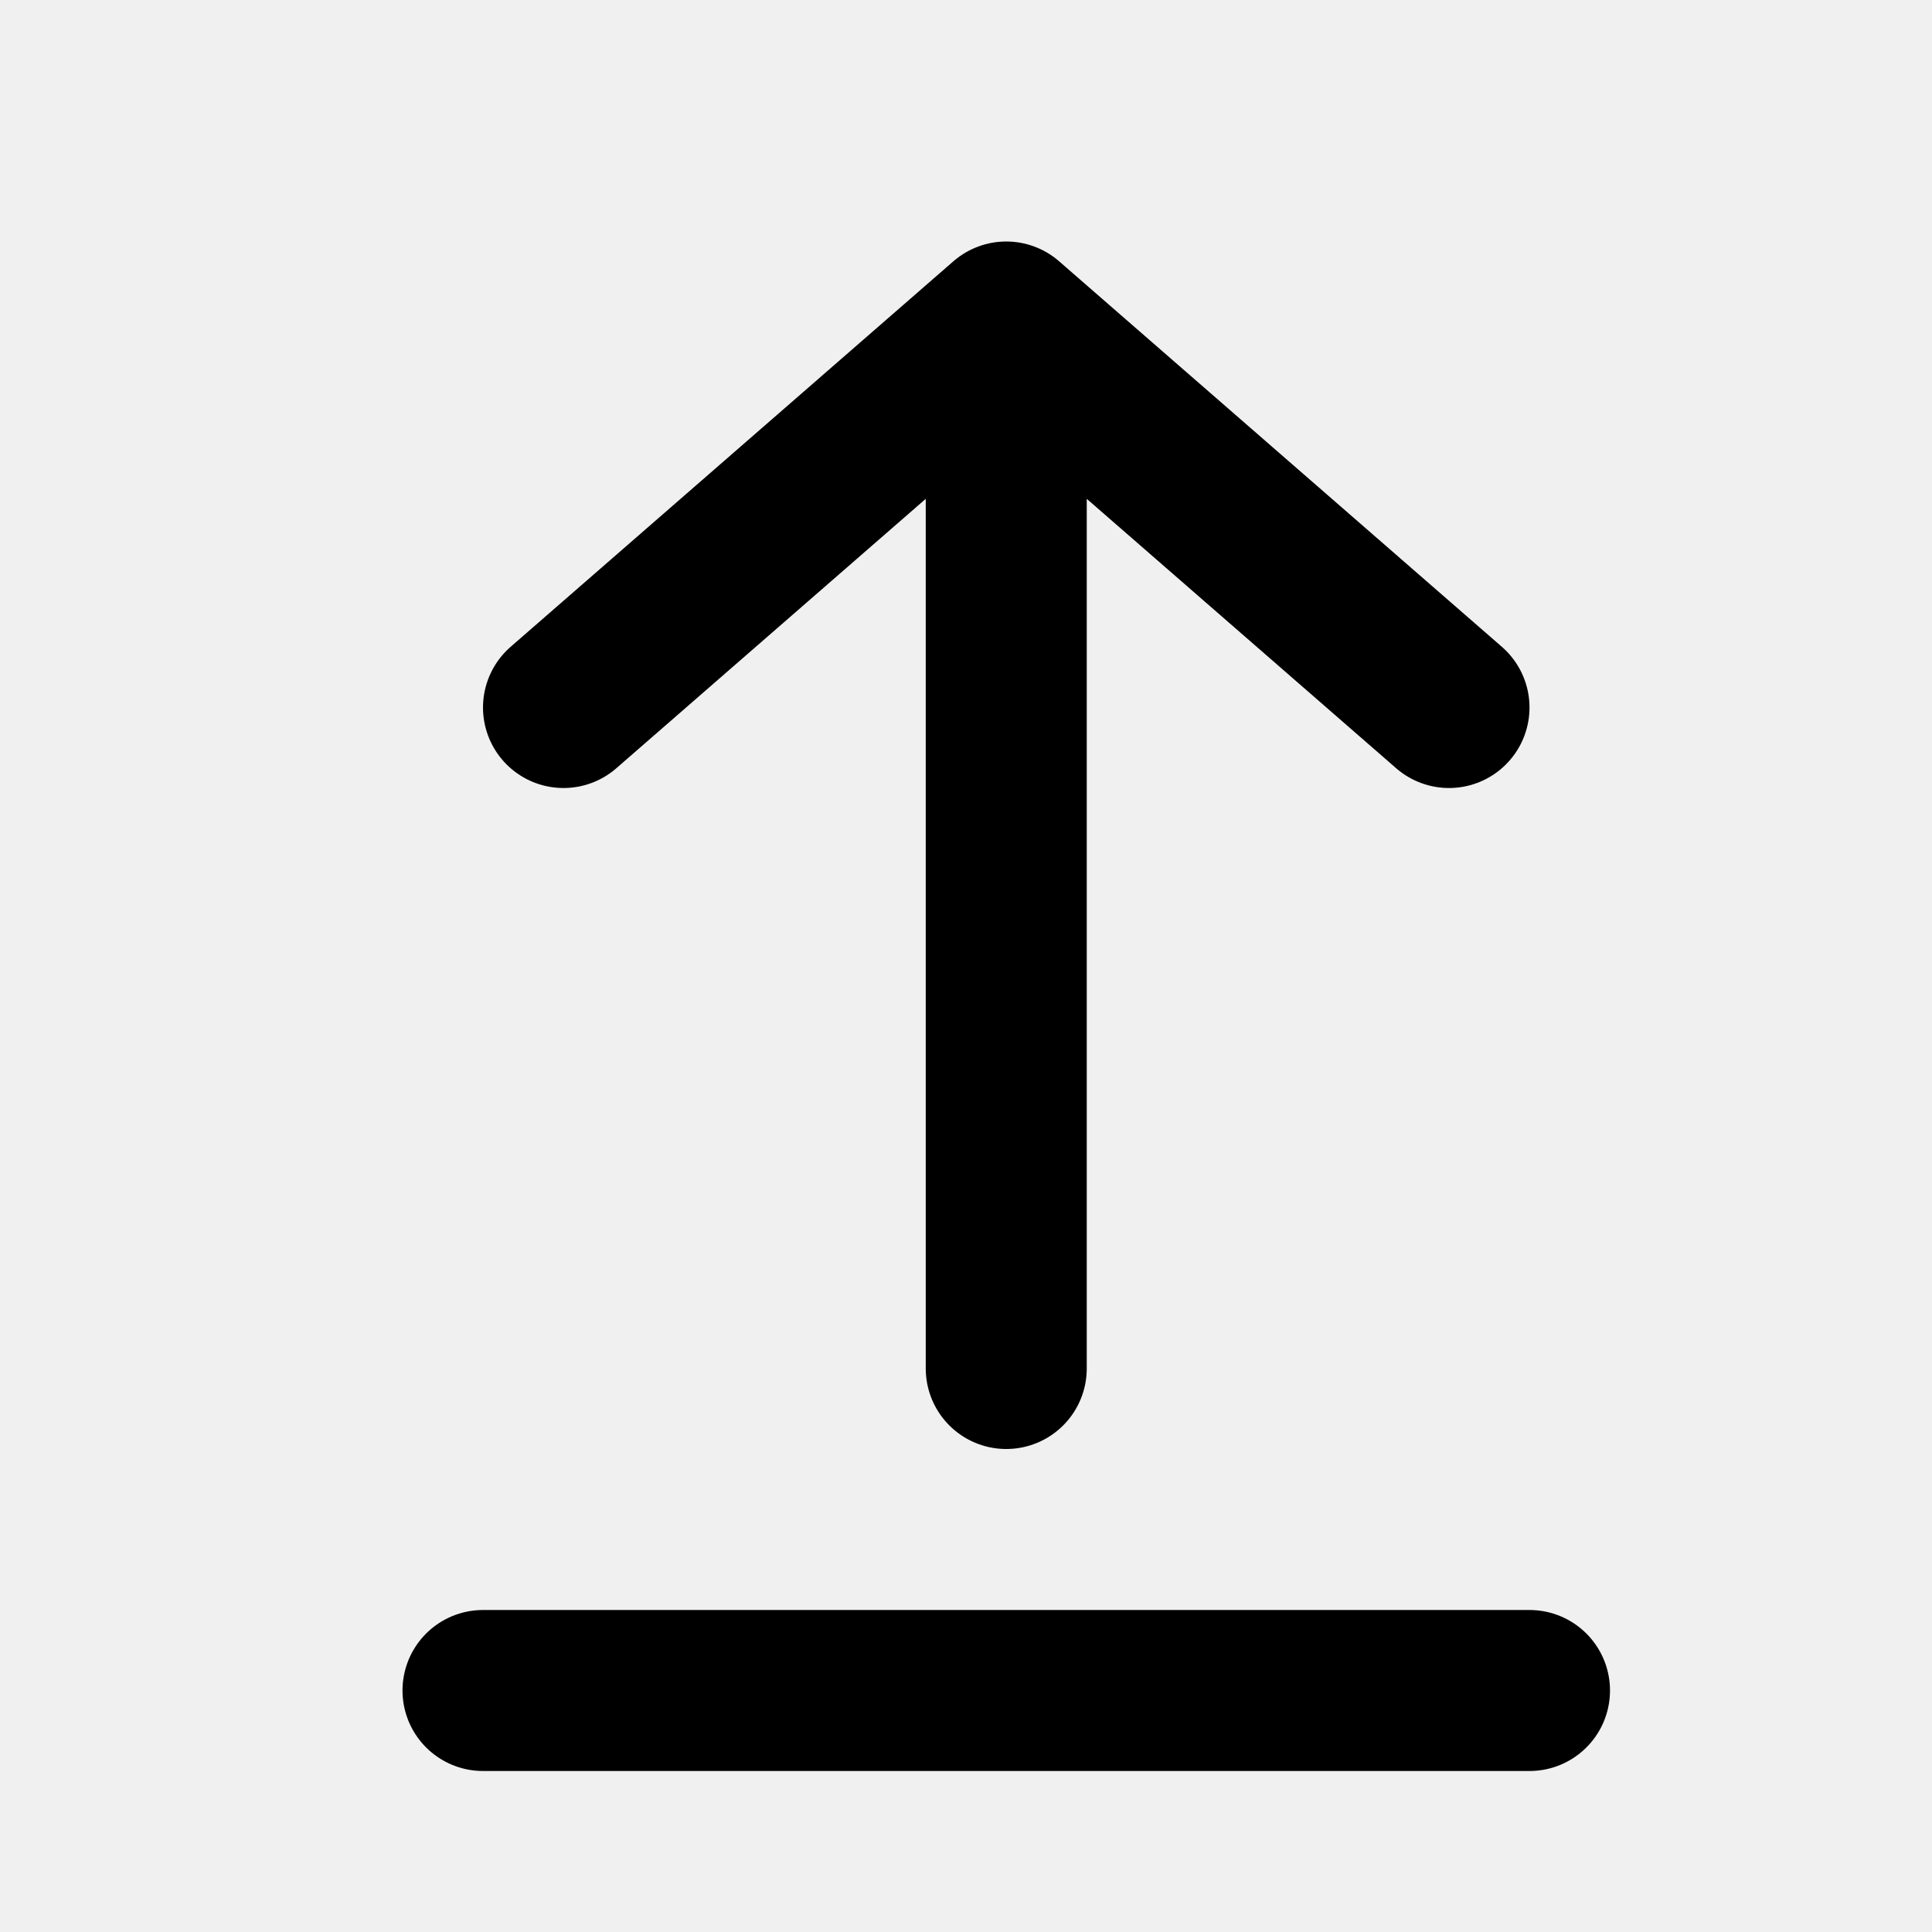
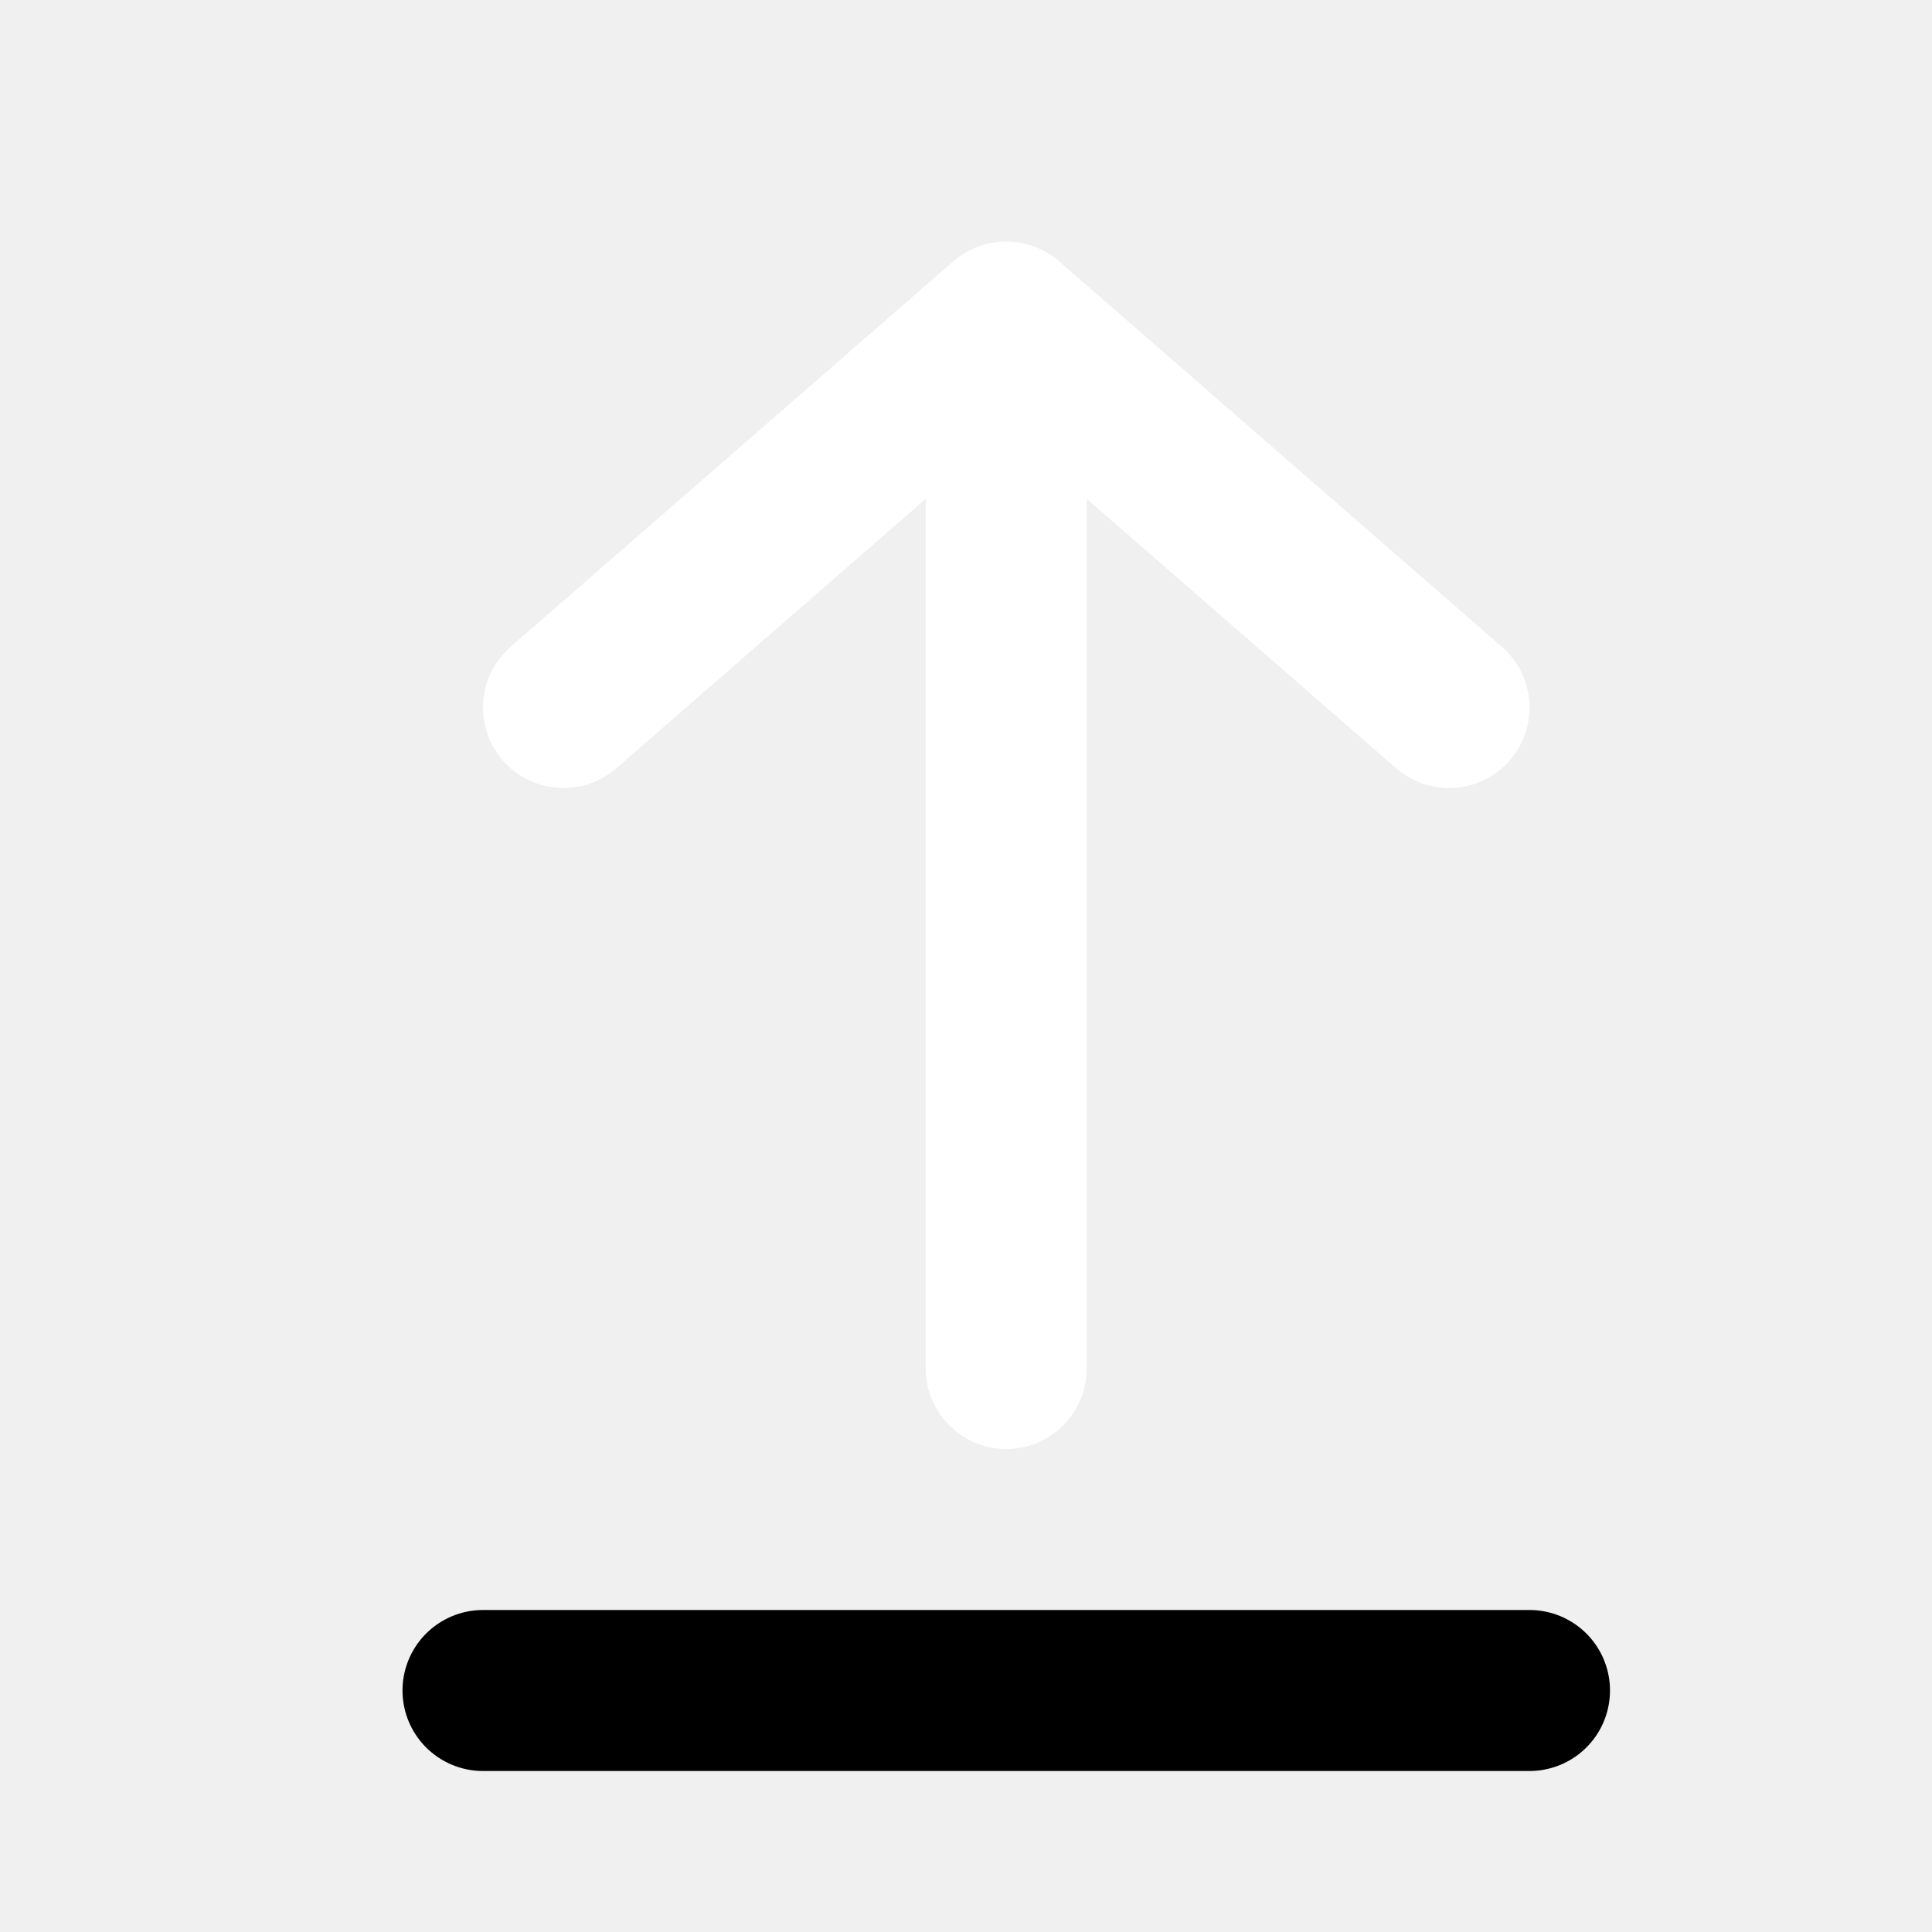
<svg xmlns="http://www.w3.org/2000/svg" width="800px" height="800px" viewBox="0 0 24 24" fill="none">
-   <path d="M12.5 17L12.5 4M12.5 4L18 8.789M12.5 4L7 8.789" stroke="#000000" stroke-width="2" stroke-linecap="round" stroke-linejoin="round" />
+   <path d="M12.5 17L12.5 4M12.5 4L18 8.789M12.5 4L7 8.789" stroke="#ffffff" stroke-width="2" stroke-linecap="round" stroke-linejoin="round" />
  <path d="M6 21H19" stroke="#000000" stroke-width="2" stroke-linecap="round" stroke-linejoin="round" />
</svg>
